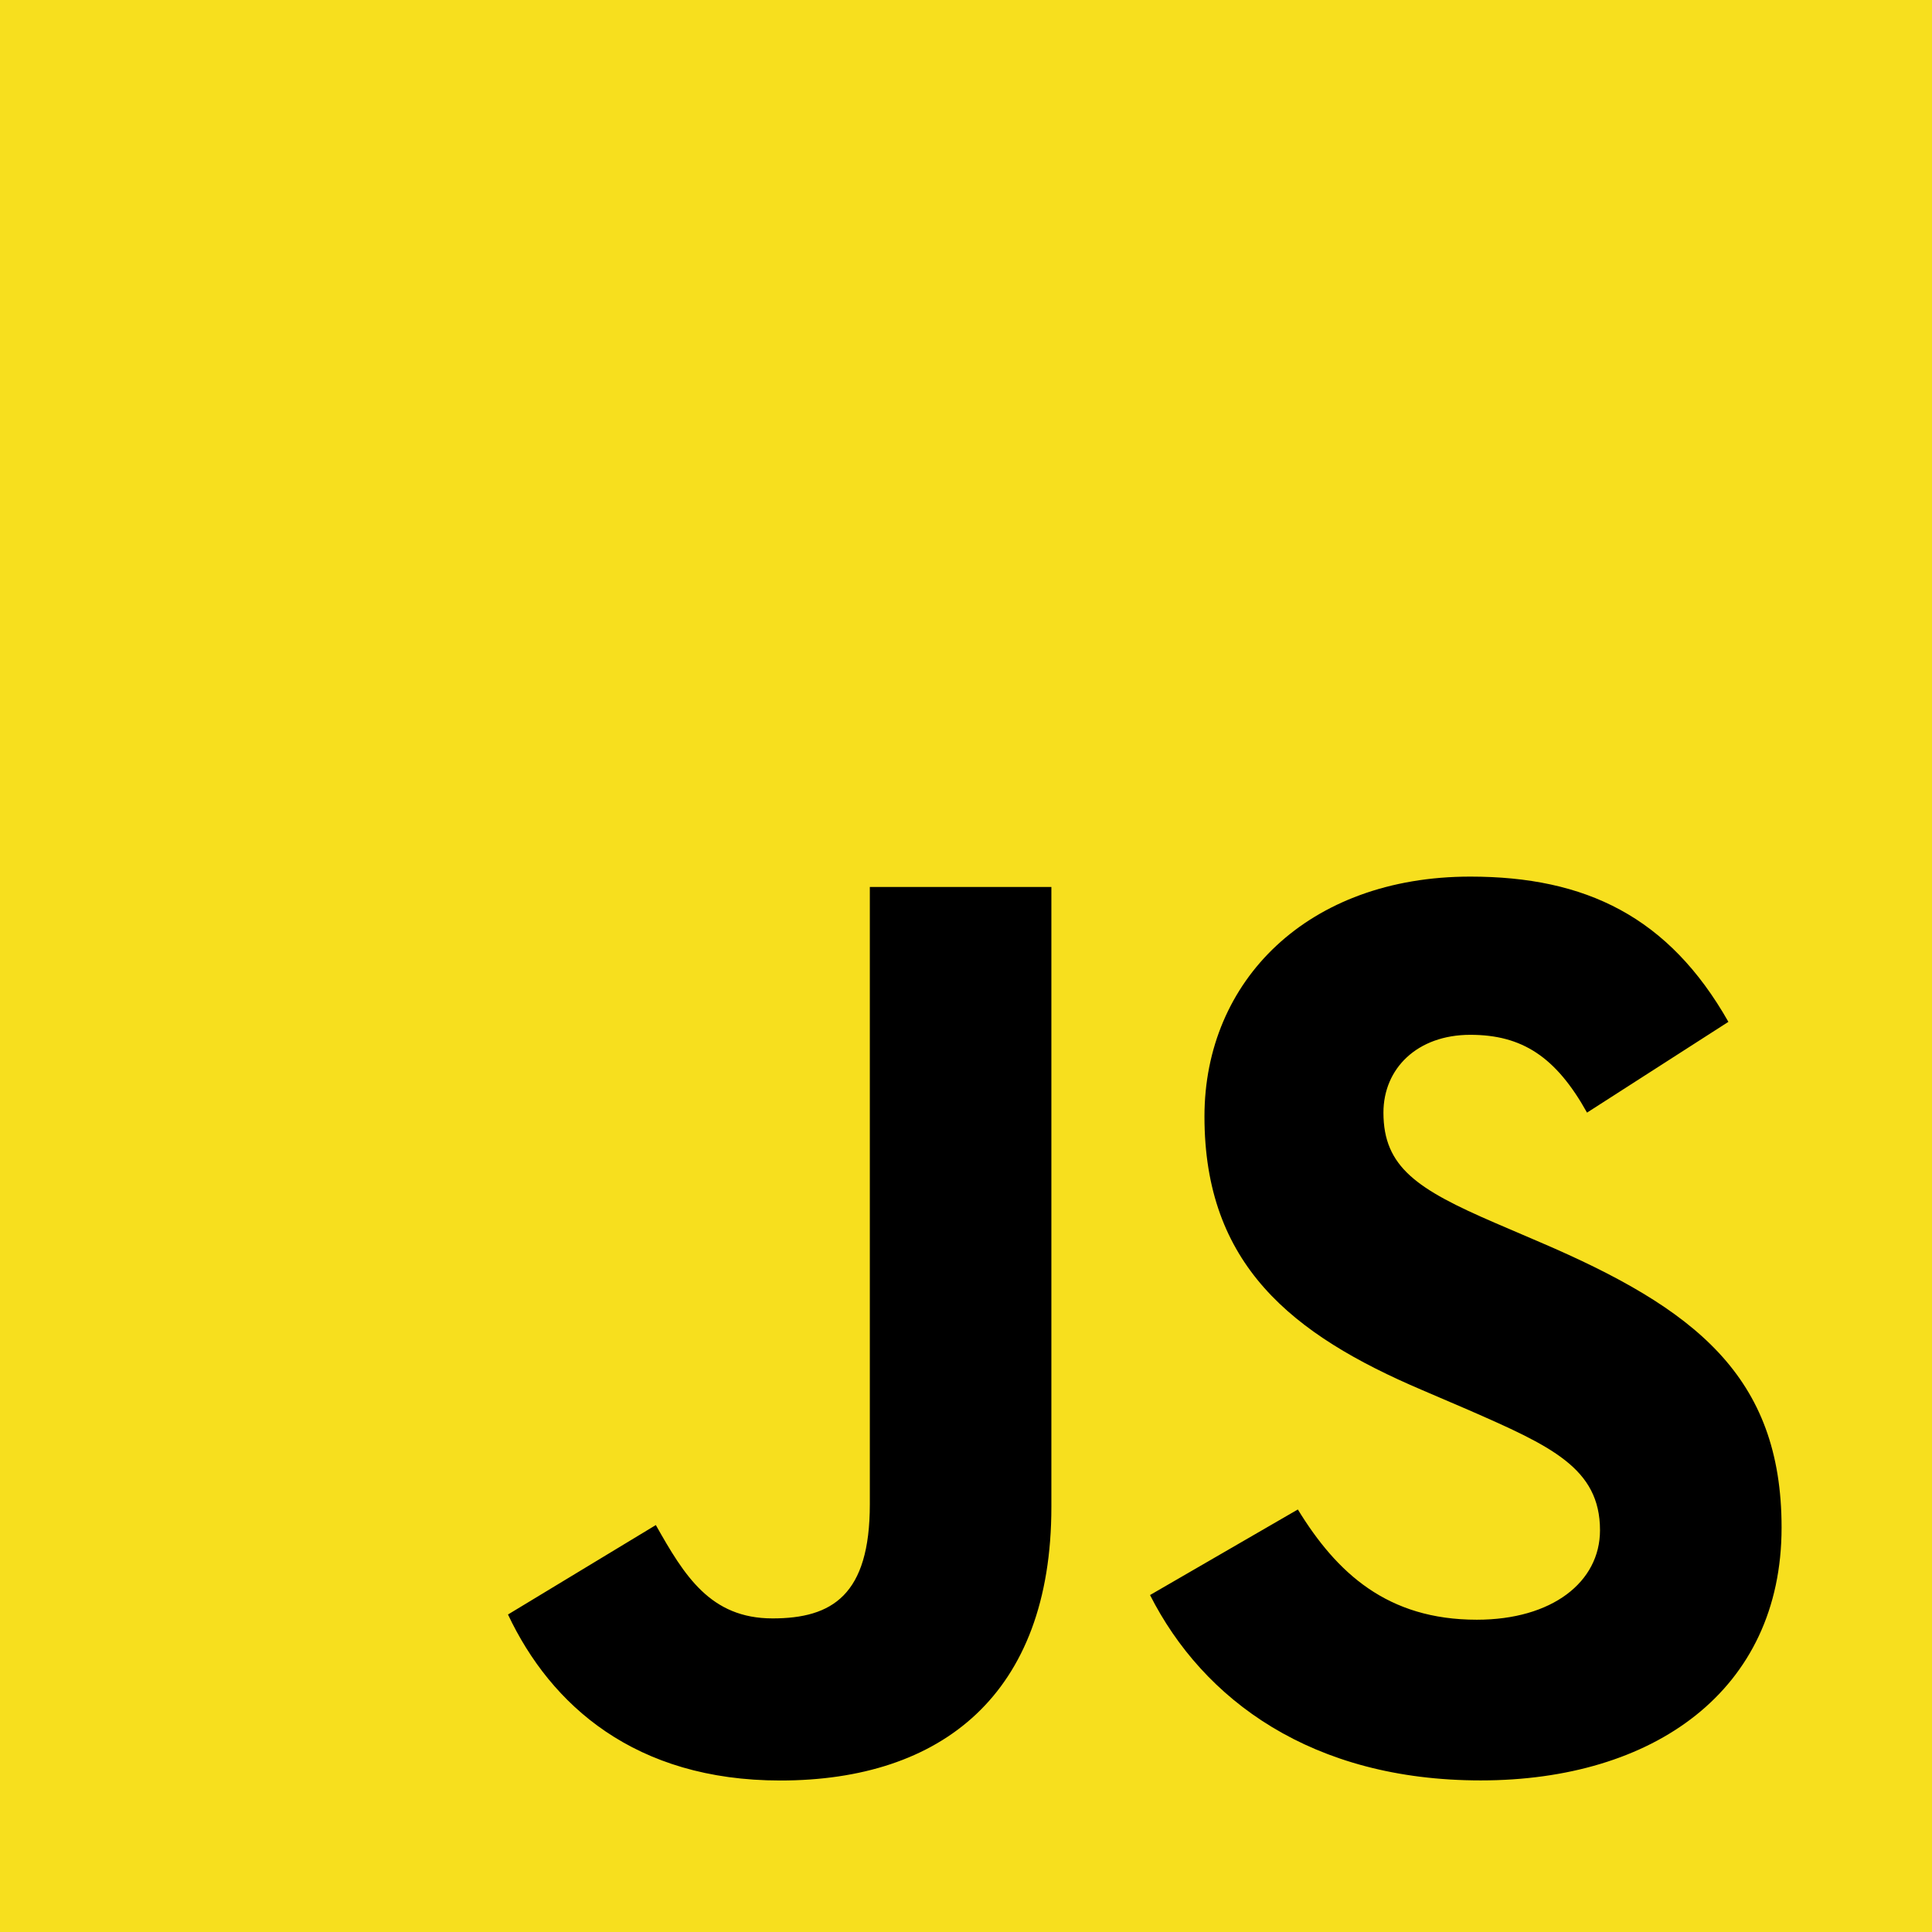
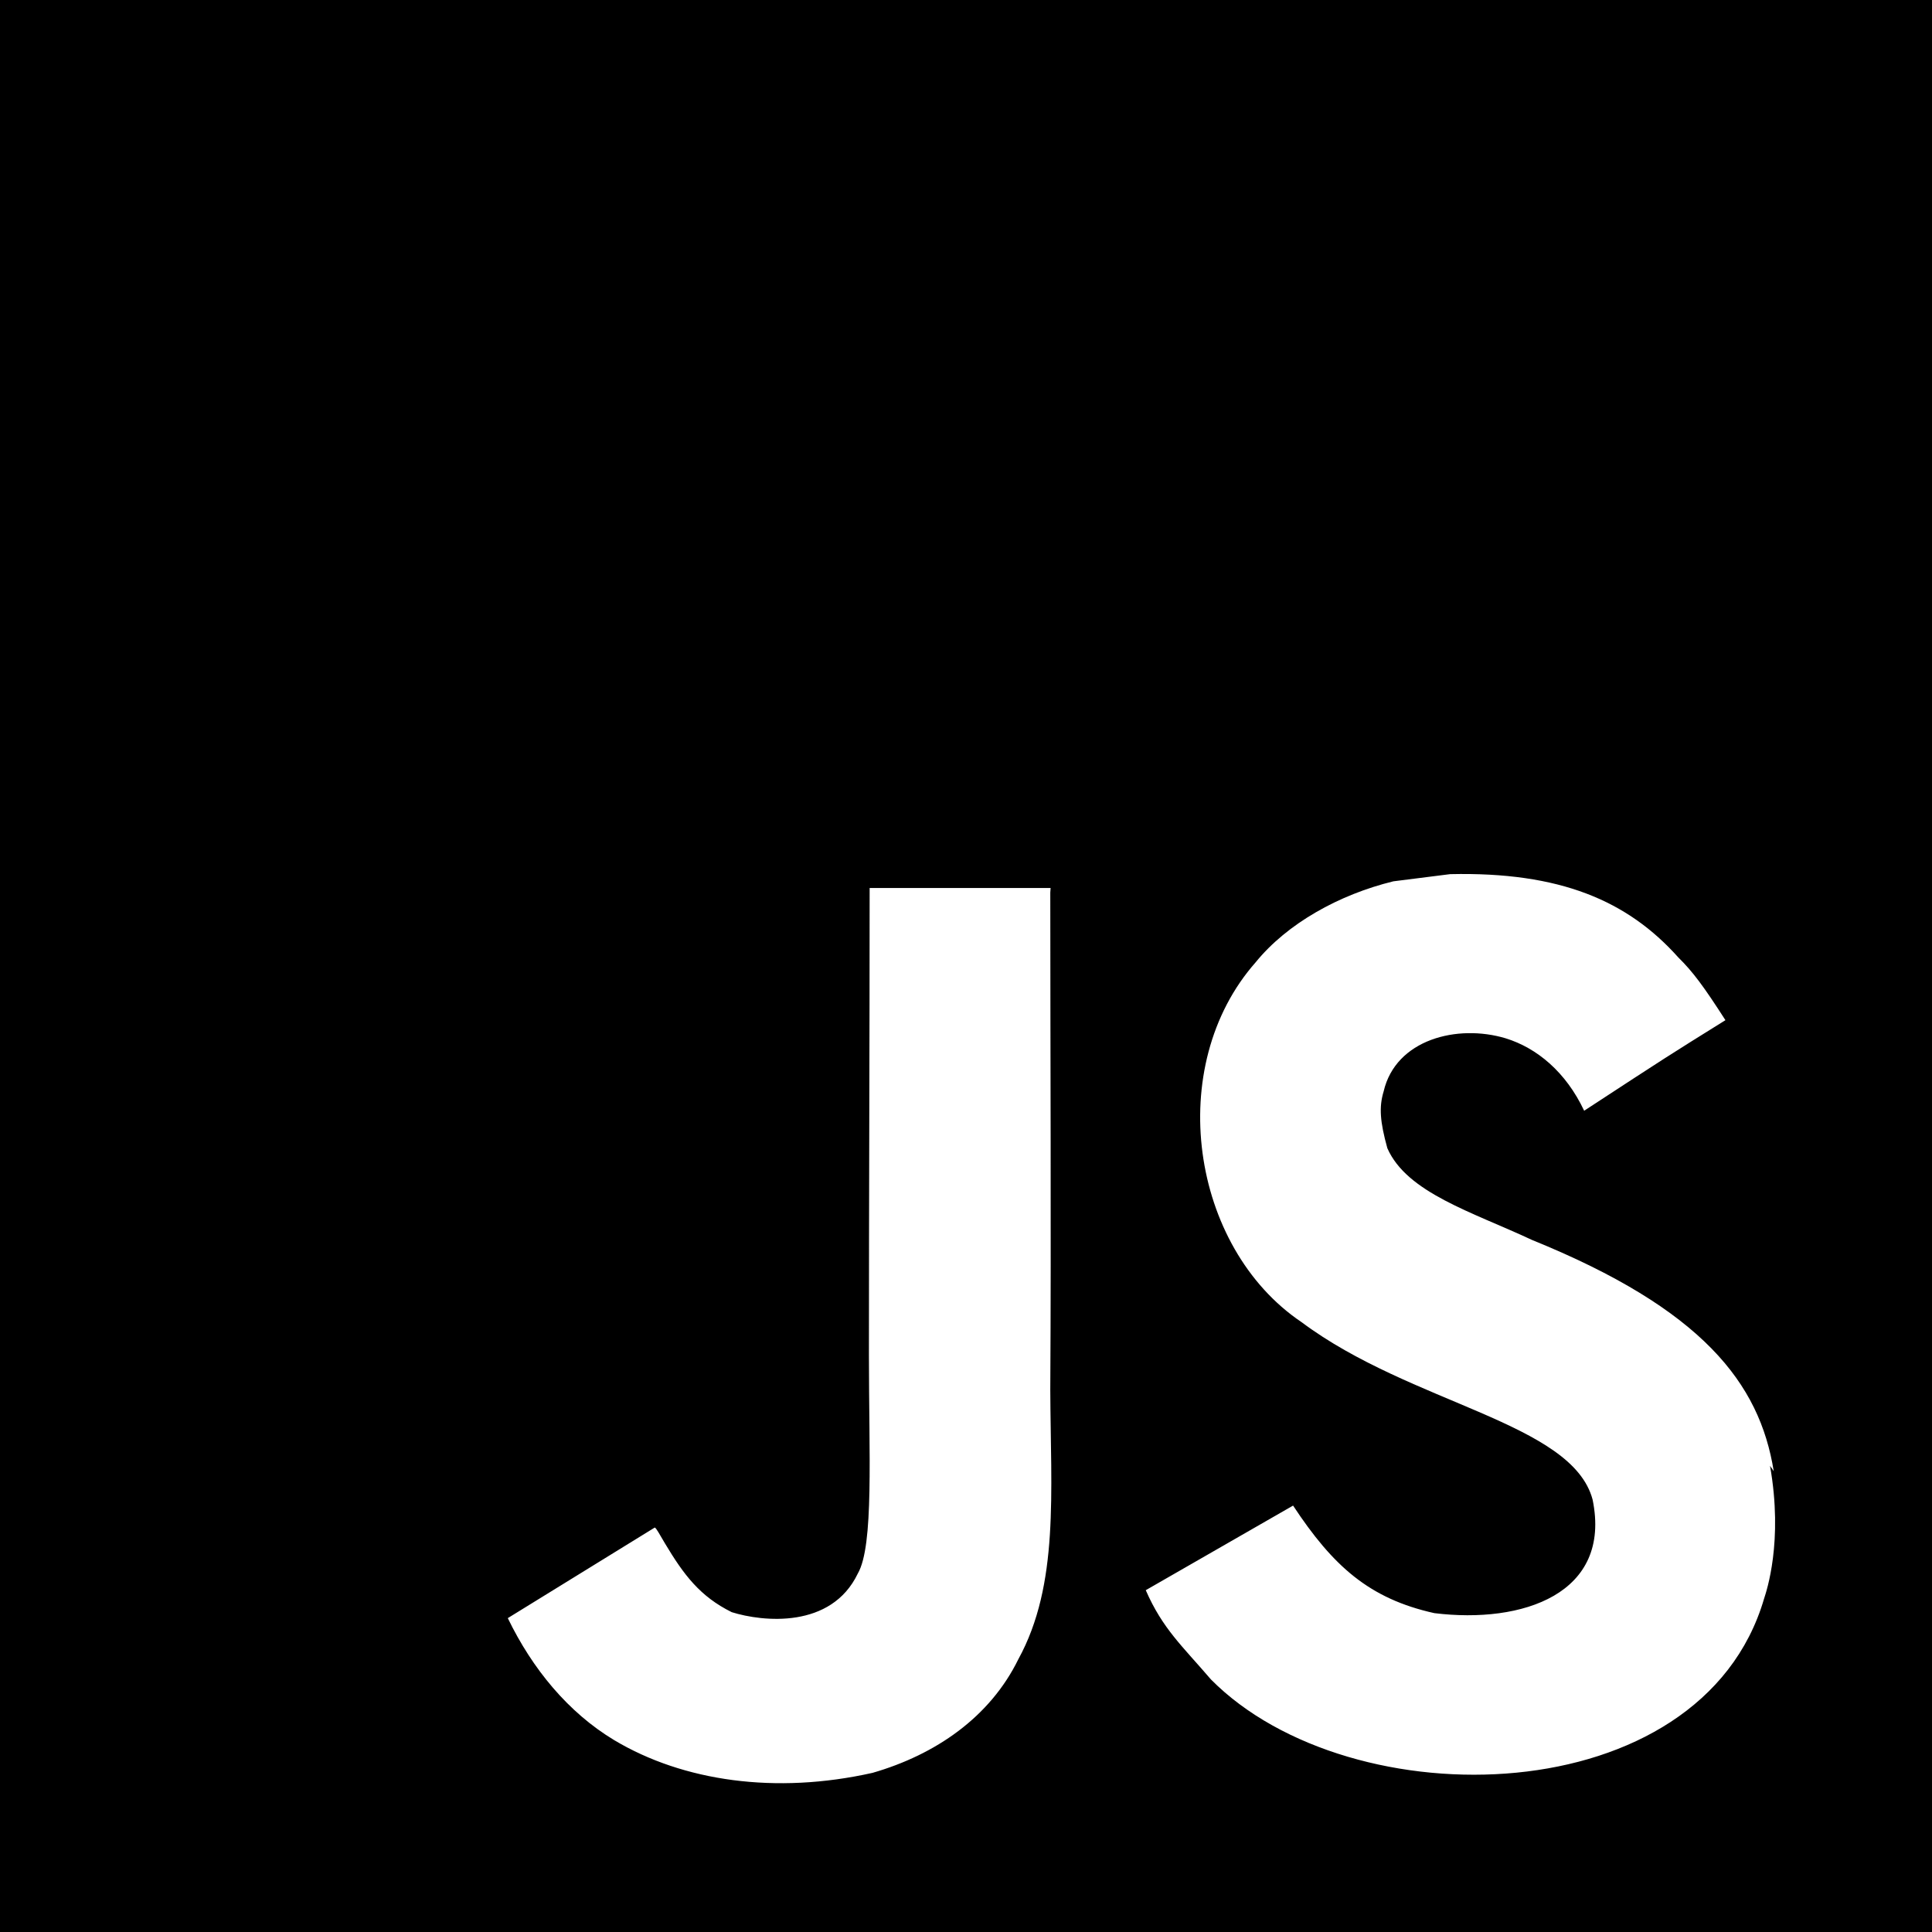
- <svg xmlns="http://www.w3.org/2000/svg" viewBox="0 0 630 630">
-   <path d="M0 0h630v630H0z" style="fill:#f7df1e" />
-   <path d="m165.65 526.47 48.21-29.17c9.3 16.49 17.76 30.44 38.06 30.44 19.45 0 31.72-7.61 31.72-37.21v-201.3h59.2v202.14c0 61.32-35.94 89.23-88.38 89.23-47.36 0-74.86-24.53-88.81-54.13M375 520.13l48.21-27.91c12.69 20.72 29.18 35.95 58.36 35.95 24.53 0 40.17-12.27 40.17-29.18 0-20.3-16.07-27.49-43.13-39.33l-14.8-6.35c-42.72-18.18-71.05-41-71.05-89.23 0-44.4 33.83-78.23 86.69-78.23 37.64 0 64.71 13.11 84.16 47.36l-46.1 29.6c-10.15-18.18-21.14-25.37-38.06-25.37-17.33 0-28.33 11-28.33 25.37 0 17.77 11 25 36.37 35.95l14.8 6.35c50.32 21.56 78.66 43.55 78.66 93 0 53.29-41.87 82.46-98.11 82.46-55 0-90.5-26.21-107.84-60.47" />
+ <svg xmlns="http://www.w3.org/2000/svg" role="img" viewBox="0 0 24 24">
+   <path d="M0 0h24v24H0V0zm22.034 18.276c-.175-1.095-.888-2.015-3.003-2.873-.736-.345-1.554-.585-1.797-1.14-.091-.33-.105-.51-.046-.705.15-.646.915-.84 1.515-.66.39.12.75.42.976.9 1.034-.676 1.034-.676 1.755-1.125-.27-.42-.404-.601-.586-.78-.63-.705-1.469-1.065-2.834-1.034l-.705.089c-.676.165-1.32.525-1.71 1.005-1.14 1.291-.811 3.541.569 4.471 1.365 1.02 3.361 1.244 3.616 2.205.24 1.17-.87 1.545-1.966 1.41-.811-.18-1.26-.586-1.755-1.336l-1.83 1.051c.21.48.45.689.81 1.109 1.74 1.756 6.09 1.666 6.871-1.004.029-.09.24-.705.074-1.65l.046.067zm-8.983-7.245h-2.248c0 1.938-.009 3.864-.009 5.805 0 1.232.063 2.363-.138 2.711-.33.689-1.18.601-1.566.48-.396-.196-.597-.466-.83-.855-.063-.105-.11-.196-.127-.196l-1.825 1.125c.305.63.75 1.172 1.324 1.517.855.51 2.004.675 3.207.405.783-.226 1.458-.691 1.811-1.411.51-.93.402-2.07.397-3.346.012-2.054 0-4.109 0-6.179l.004-.056z" />
</svg>
